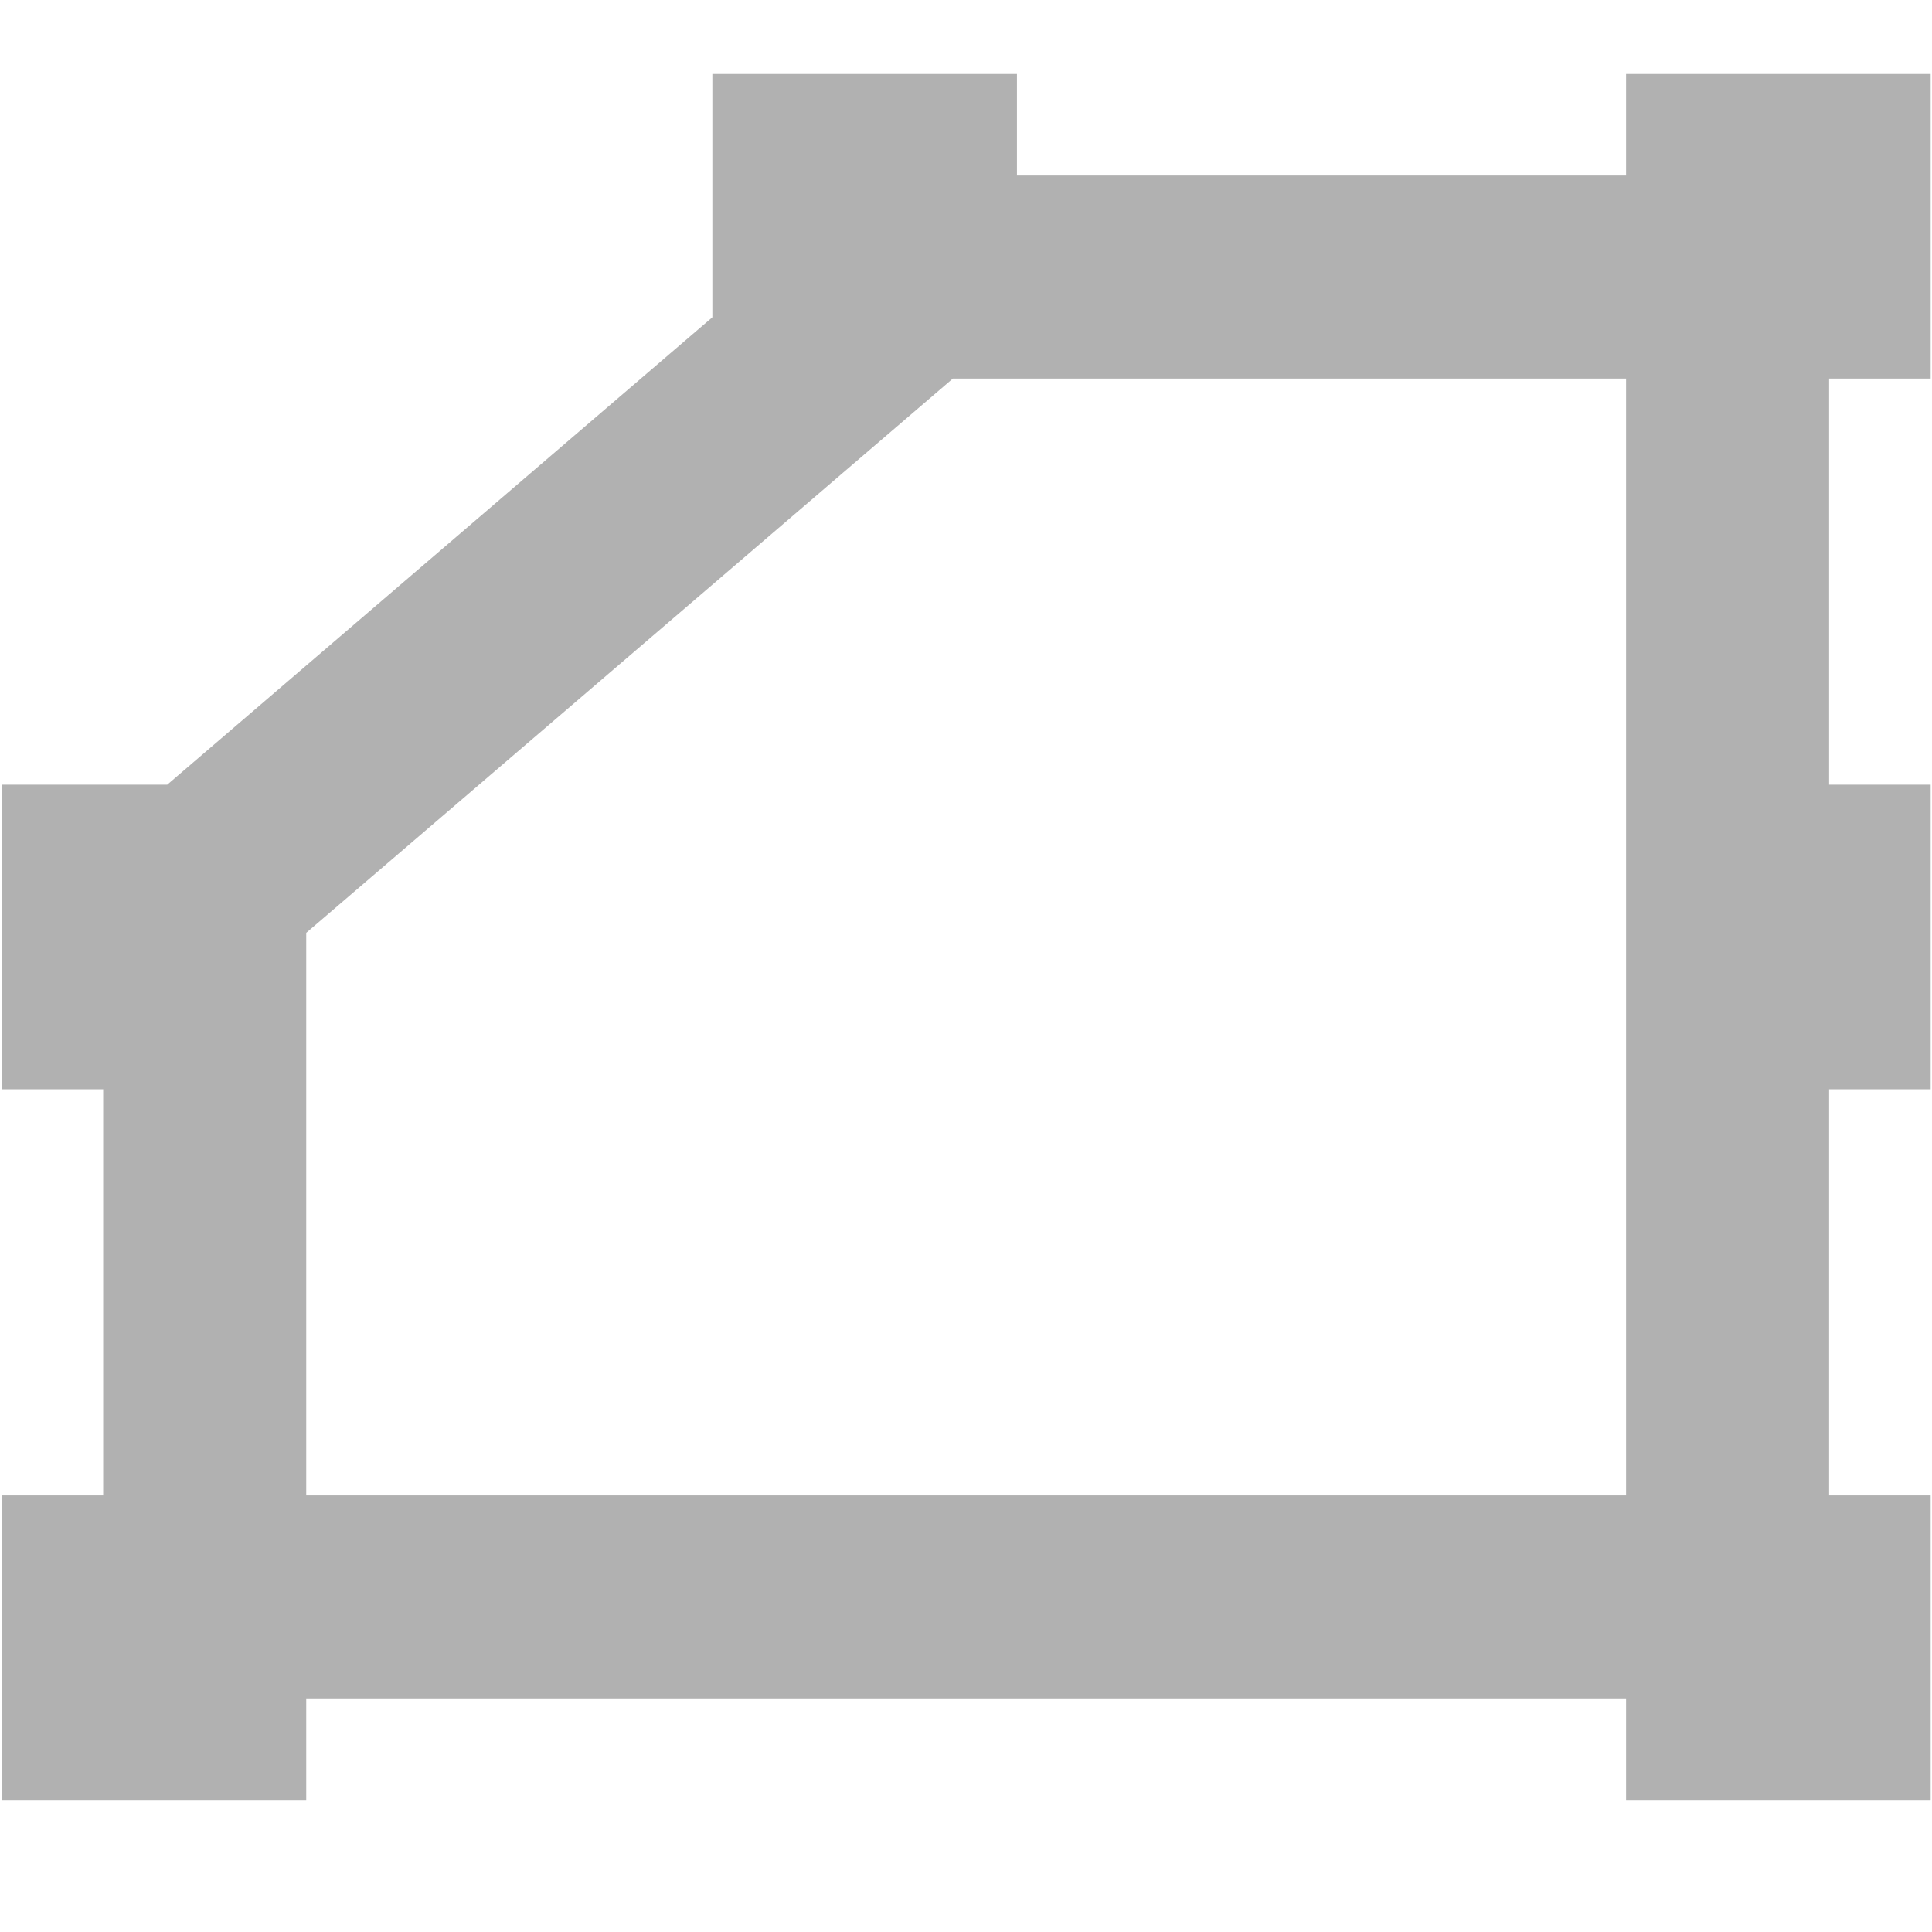
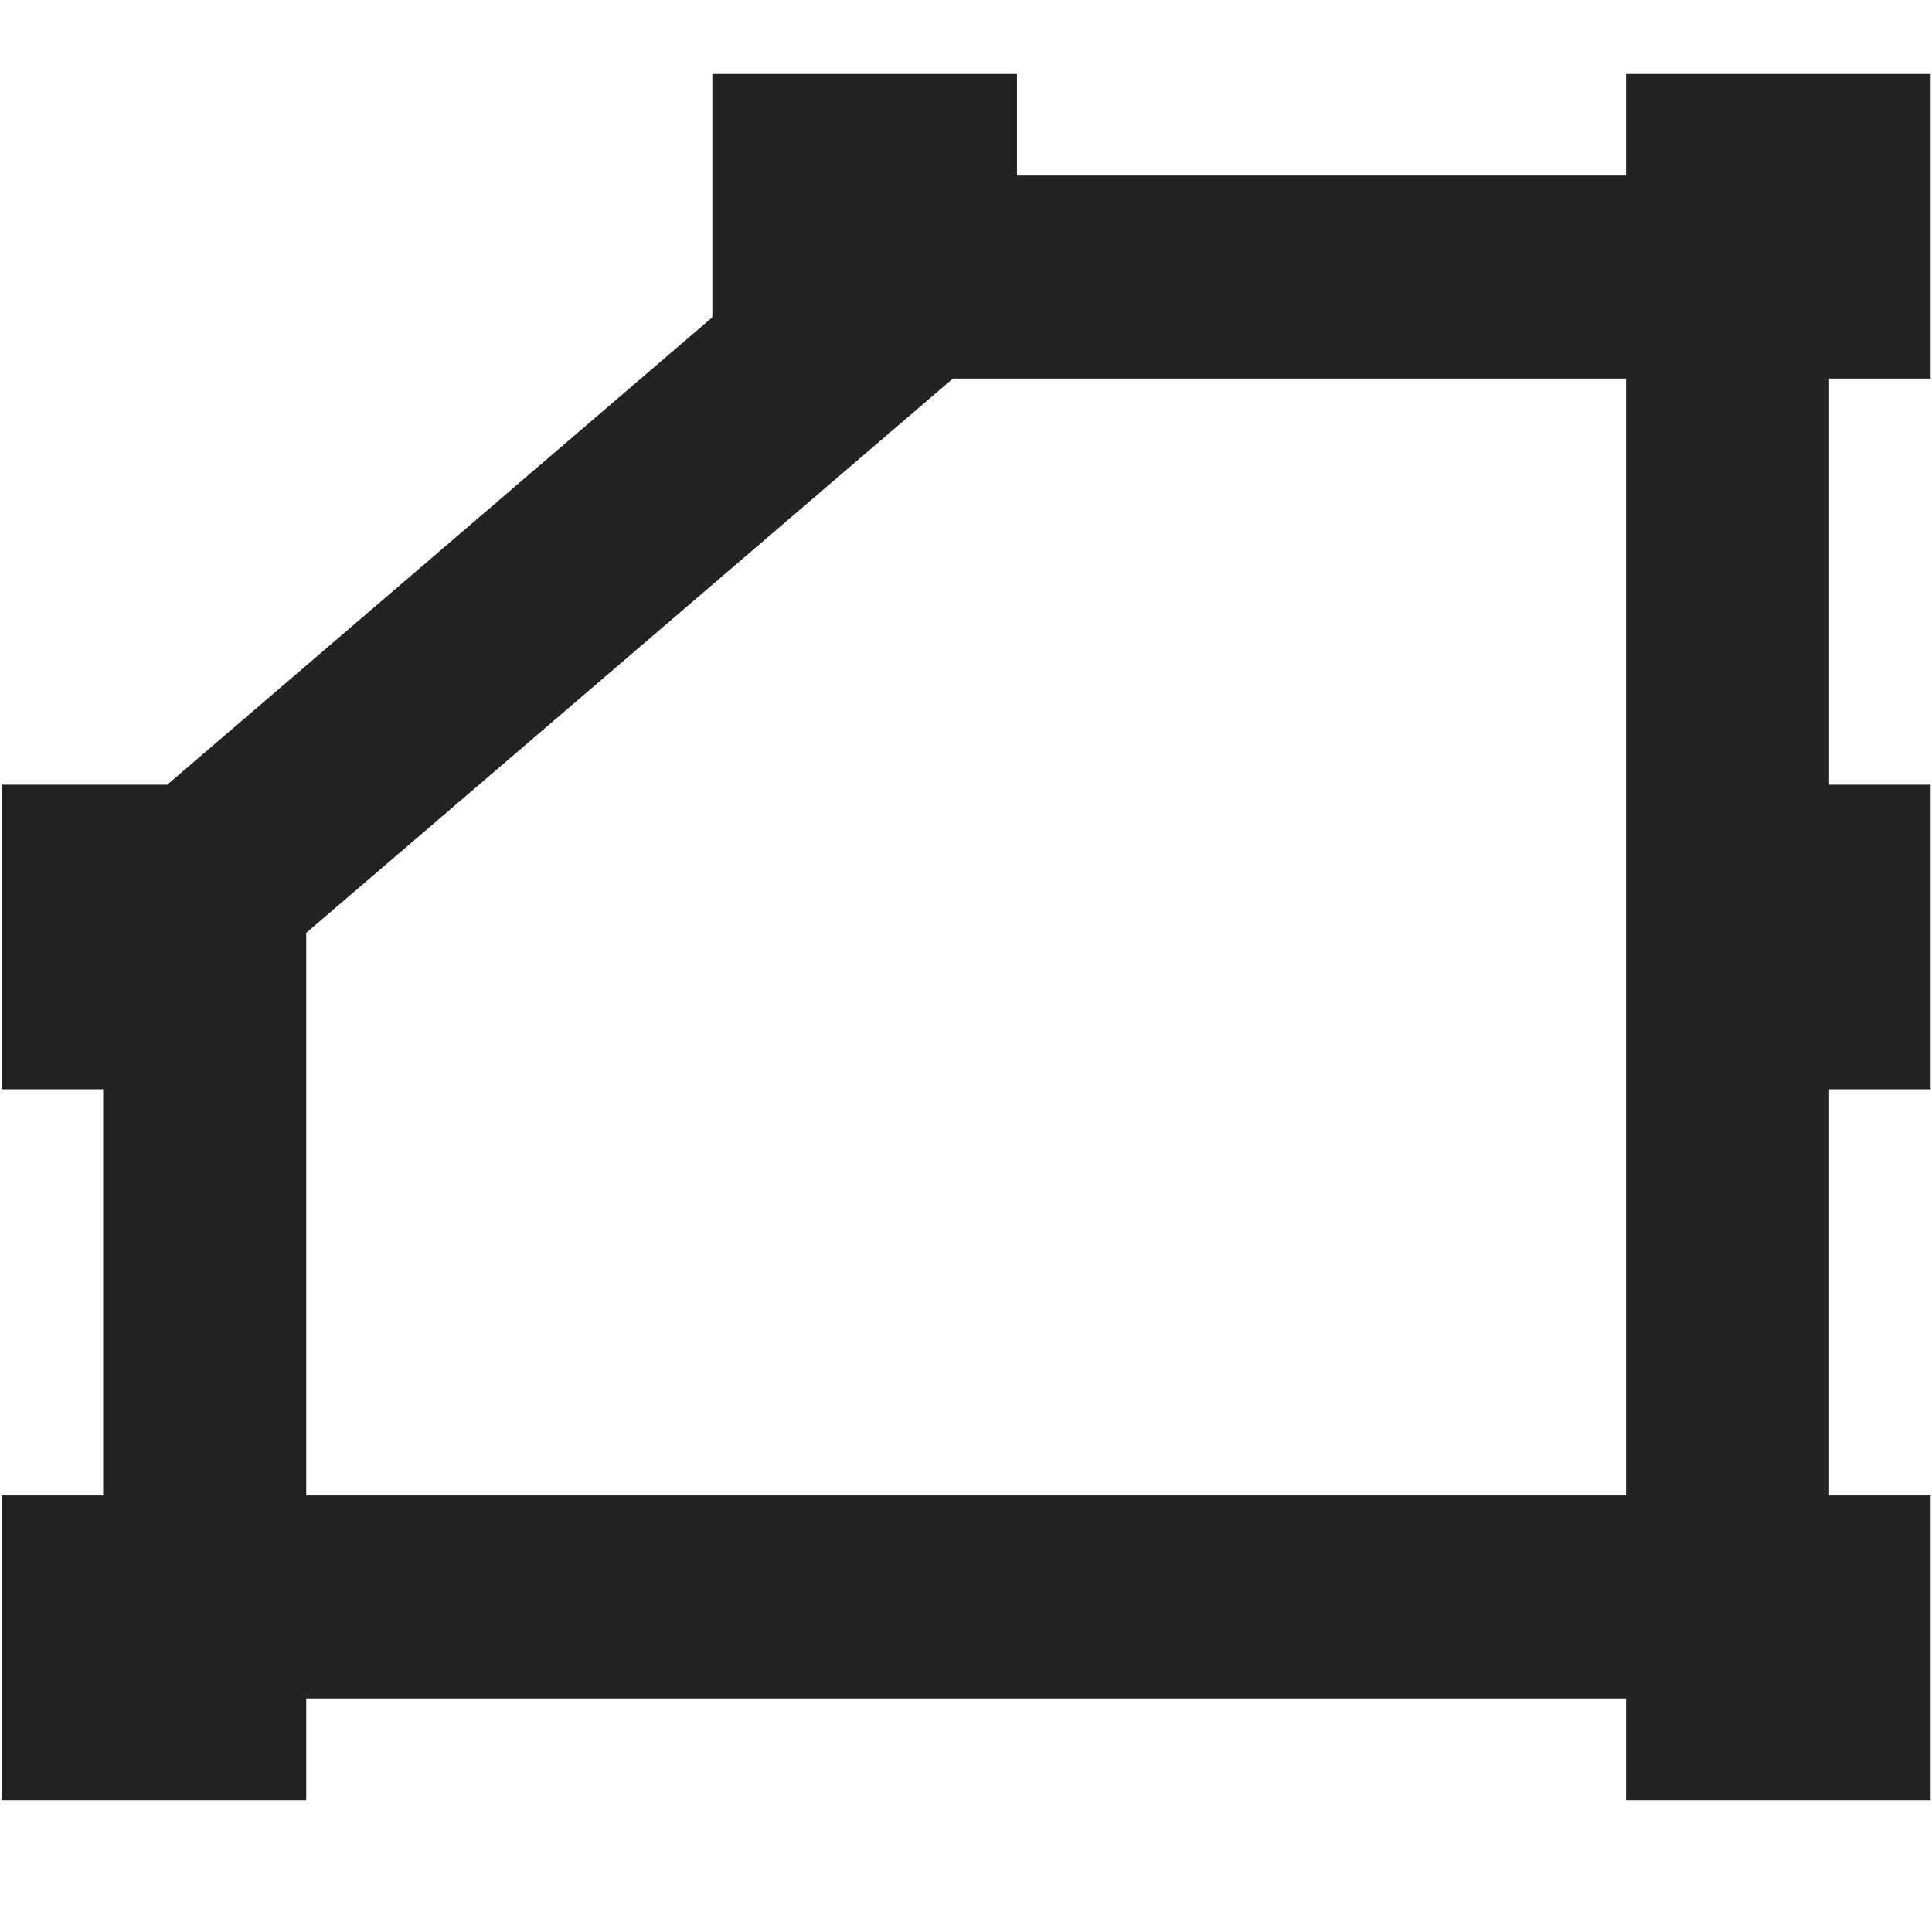
<svg xmlns="http://www.w3.org/2000/svg" id="Calque_1" data-name="Calque 1" viewBox="0 0 32 32" version="1.1">
  <defs id="defs4">
    <style id="style2">.cls-1{fill:#ec1818;}.cls-2{fill:none;stroke:#ec1818;stroke-miterlimit:10;stroke-width:2px;}</style>
  </defs>
-   <path id="rect8" d="M 11.799,1.225 V 5.255 L 2.77,12.997 H 0.027 v 5.045 H 1.709 v 6.727 H 0.027 v 5.045 H 5.072 V 28.132 H 26.933 v 1.682 h 5.045 v -5.045 h -1.682 v -6.727 h 1.682 v -5.045 h -1.682 V 6.27 h 1.682 V 1.225 H 26.933 V 2.907 H 16.844 V 1.225 Z m 3.984,5.045 H 16.844 26.933 v 6.727 5.045 6.727 H 5.072 v -6.727 -2.591 z" style="stroke-width:1.682;fill:#b1b1b1;fill-opacity:1" />
+   <path id="rect8" d="M 11.799,1.225 V 5.255 L 2.77,12.997 H 0.027 v 5.045 H 1.709 v 6.727 H 0.027 v 5.045 H 5.072 V 28.132 H 26.933 v 1.682 h 5.045 v -5.045 h -1.682 v -6.727 h 1.682 v -5.045 h -1.682 V 6.27 h 1.682 V 1.225 H 26.933 V 2.907 H 16.844 V 1.225 Z m 3.984,5.045 H 16.844 26.933 v 6.727 5.045 6.727 H 5.072 v -6.727 -2.591 z" style="stroke-width:1.682;fill:#232323;fill-opacity:1" />
</svg>
